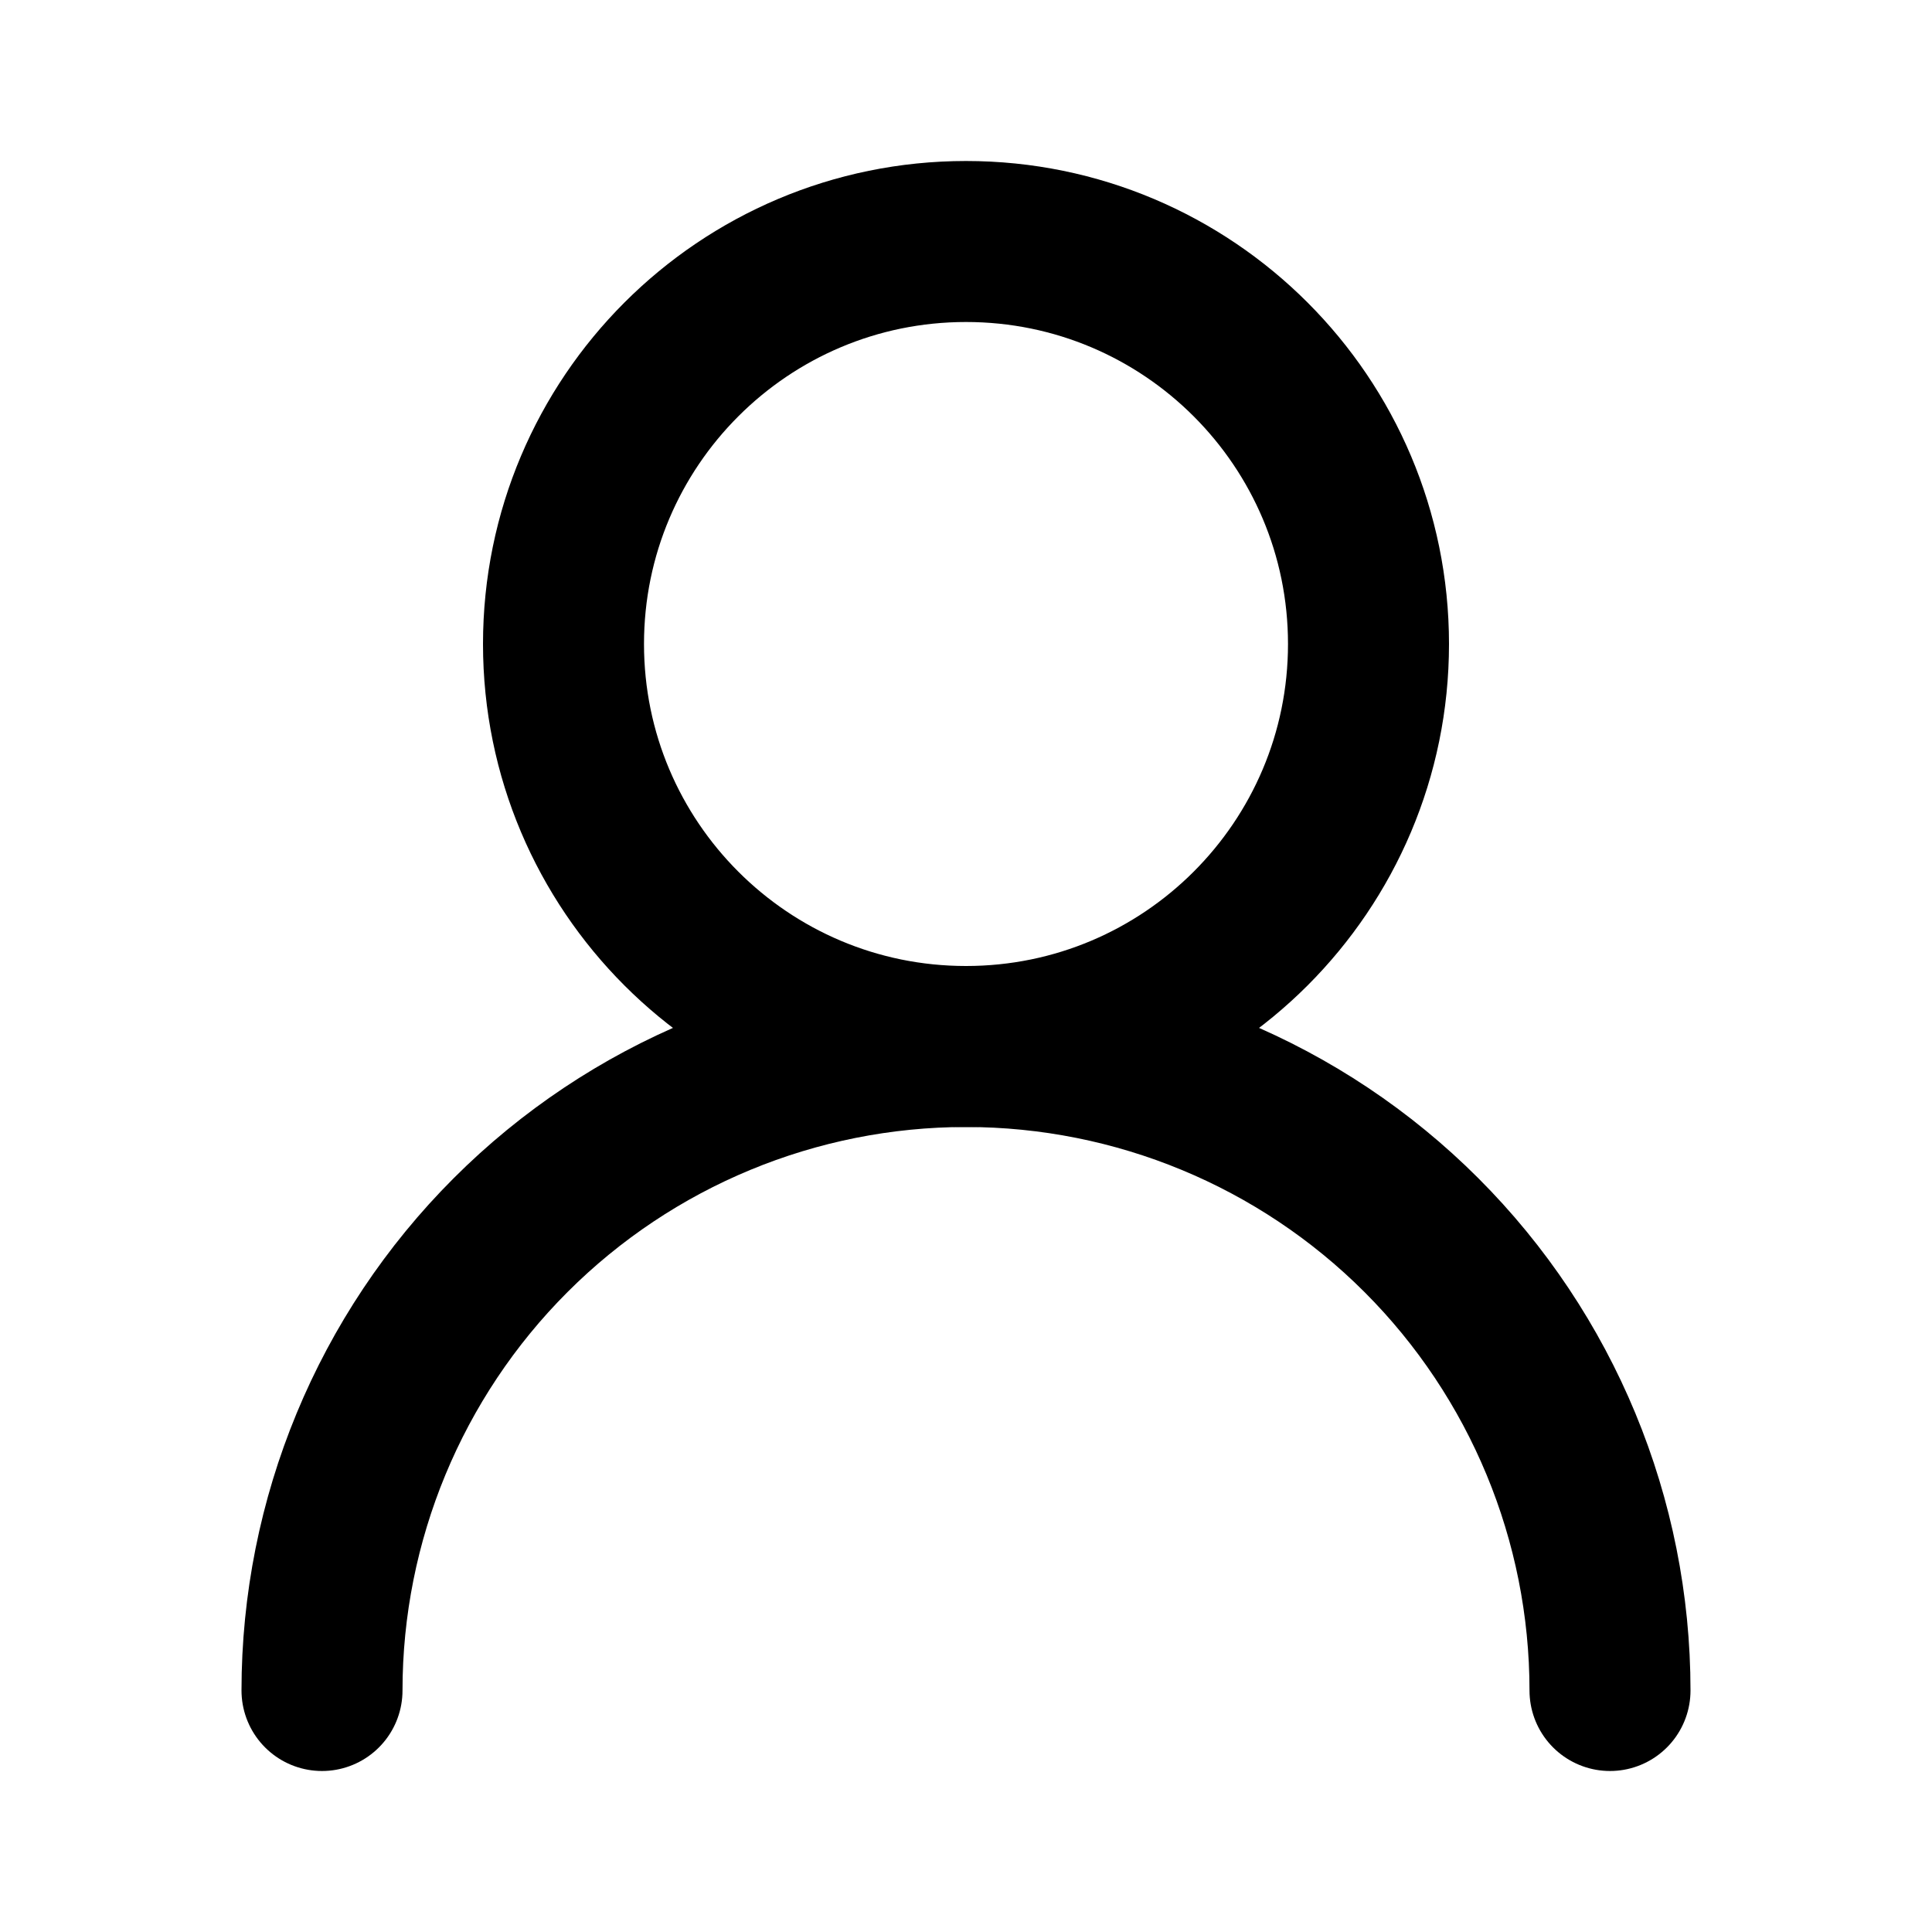
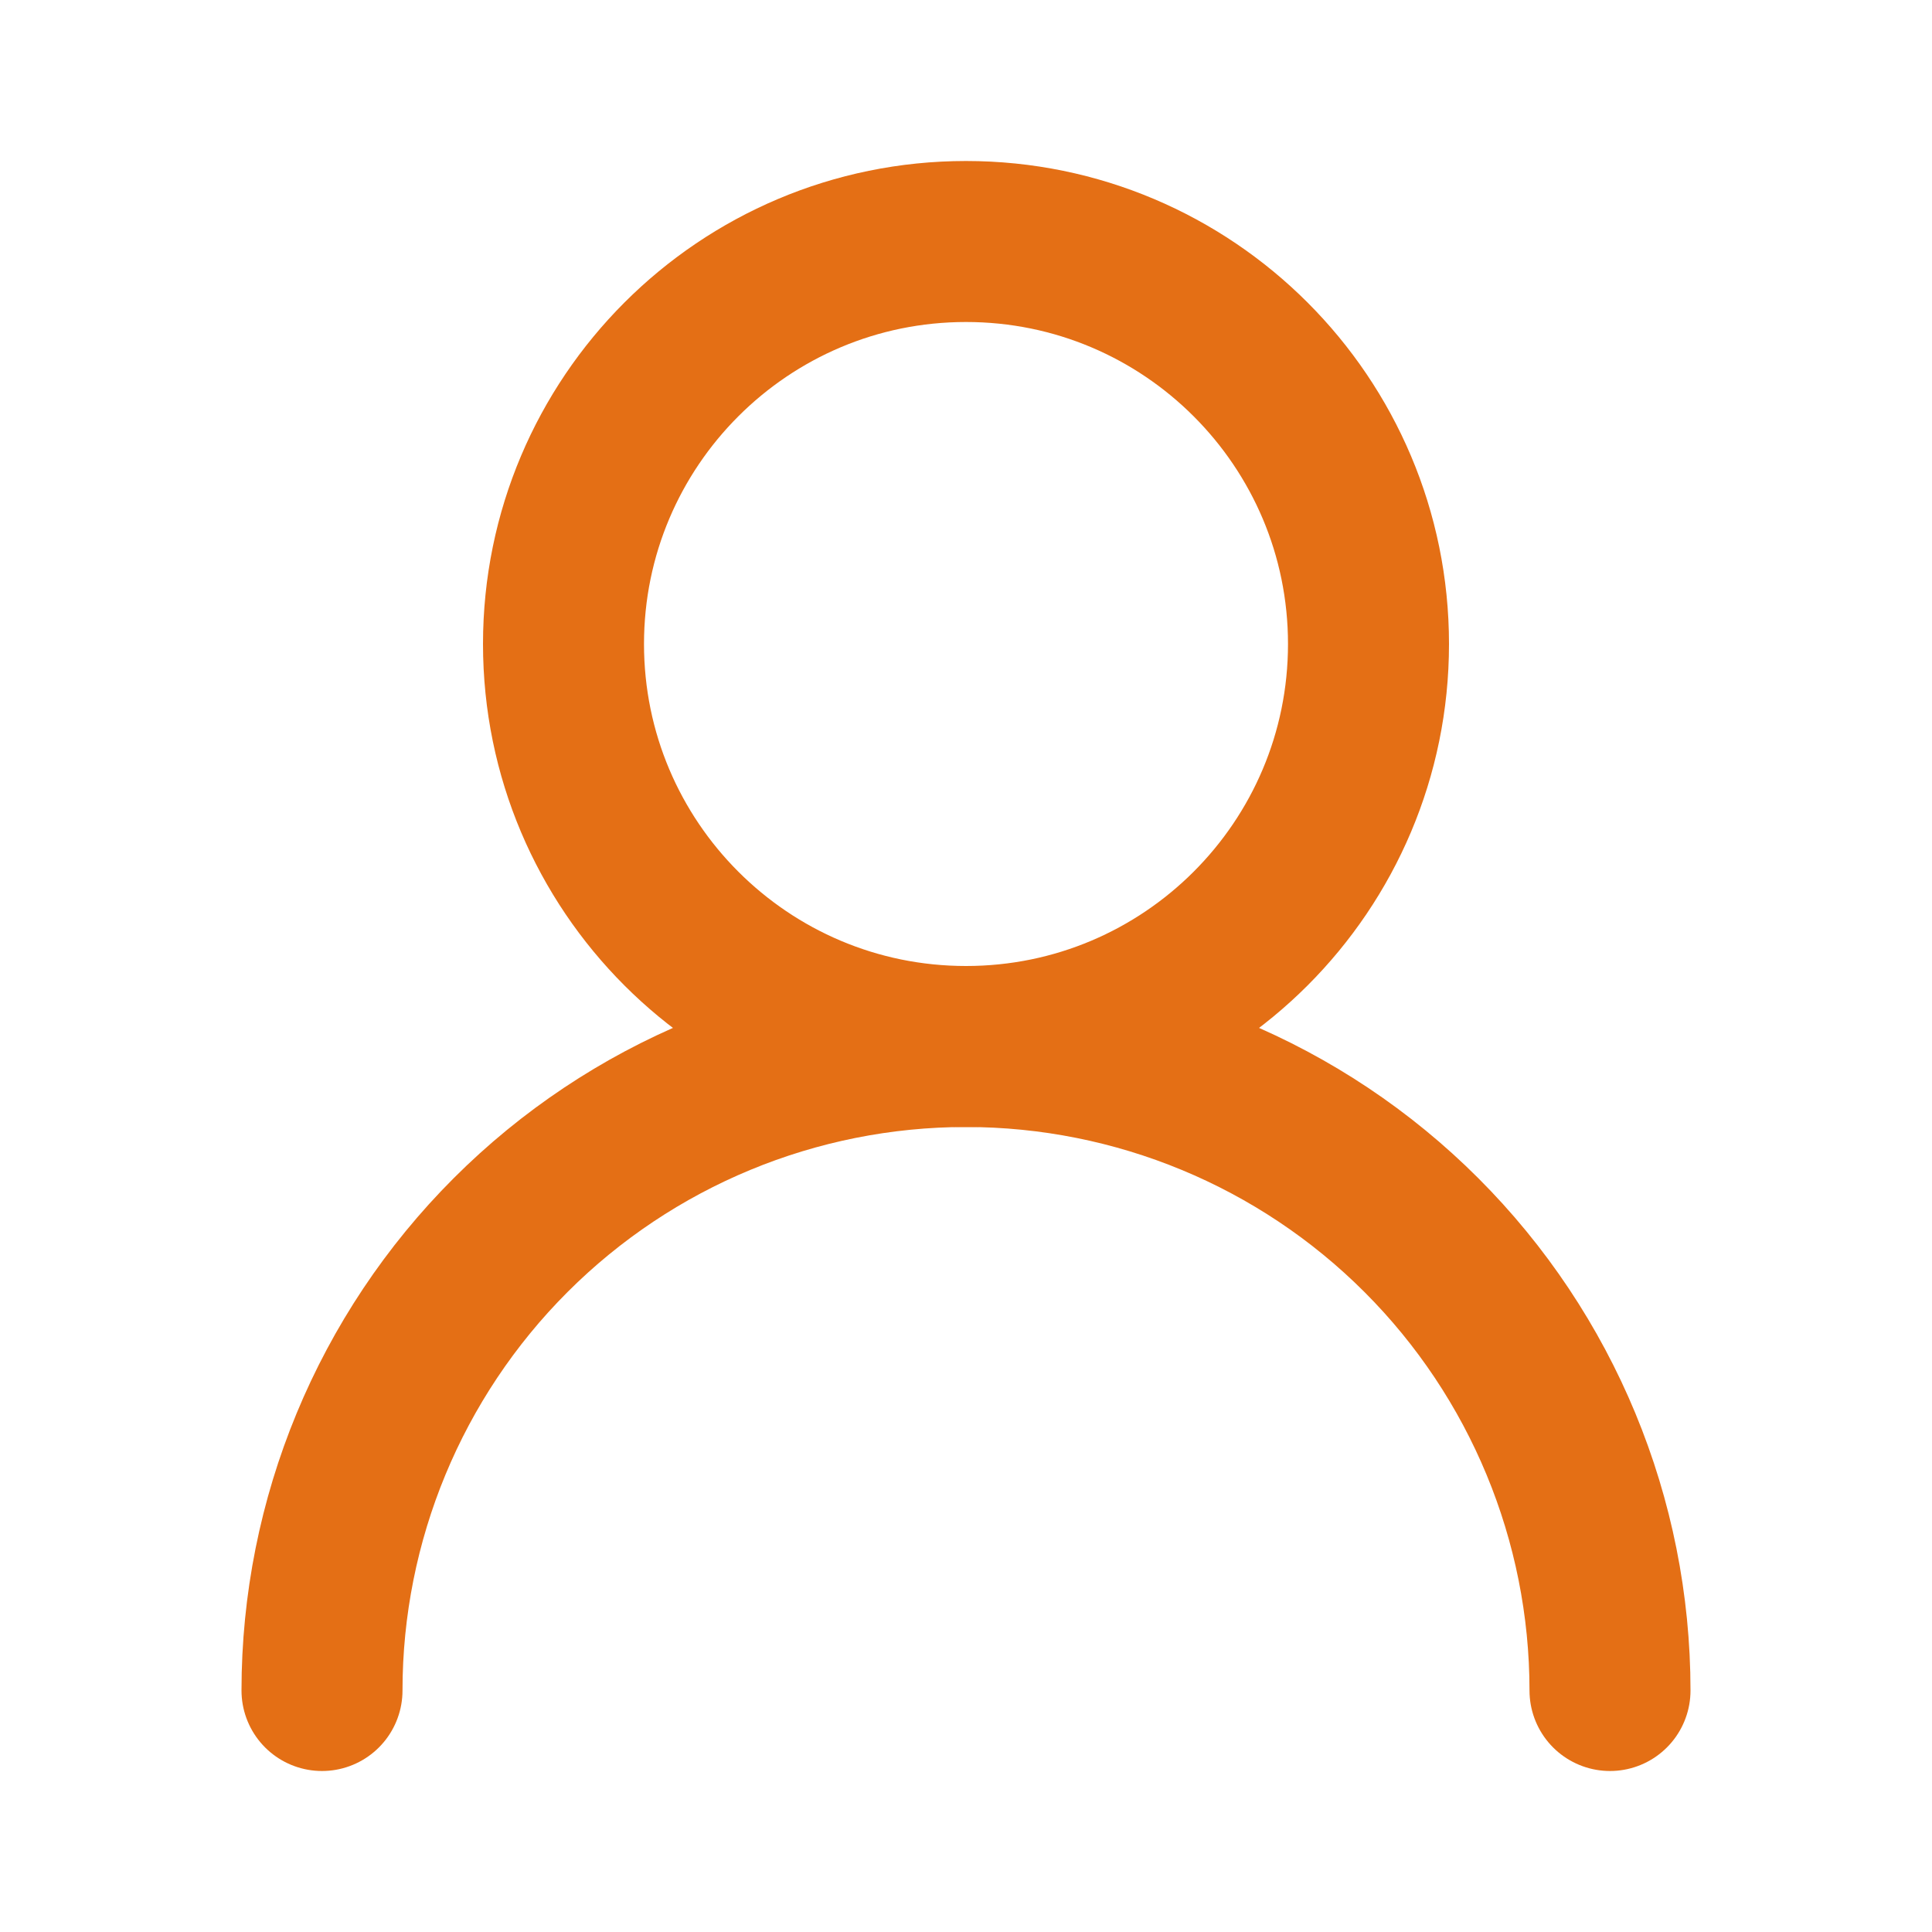
<svg xmlns="http://www.w3.org/2000/svg" width="24" height="24" viewBox="0 0 24 24" fill="none">
-   <path d="M12 13C14.761 13 17 10.761 17 8C17 5.239 14.761 3 12 3C9.239 3 7 5.239 7 8C7 10.761 9.239 13 12 13Z" stroke="black" stroke-width="2" stroke-linecap="round" stroke-linejoin="round" />
-   <path d="M20 21C20 18.878 19.157 16.843 17.657 15.343C16.157 13.843 14.122 13 12 13C9.878 13 7.843 13.843 6.343 15.343C4.843 16.843 4 18.878 4 21" stroke="black" stroke-width="2" stroke-linecap="round" stroke-linejoin="round" />
+   <path d="M12 13C14.761 13 17 10.761 17 8C17 5.239 14.761 3 12 3C9.239 3 7 5.239 7 8C7 10.761 9.239 13 12 13Z" stroke="#E46F15" stroke-width="2" stroke-linecap="round" stroke-linejoin="round" />
+   <path d="M20 21C20 18.878 19.157 16.843 17.657 15.343C16.157 13.843 14.122 13 12 13C9.878 13 7.843 13.843 6.343 15.343C4.843 16.843 4 18.878 4 21" stroke="#E46F15" stroke-width="2" stroke-linecap="round" stroke-linejoin="round" />
</svg>
